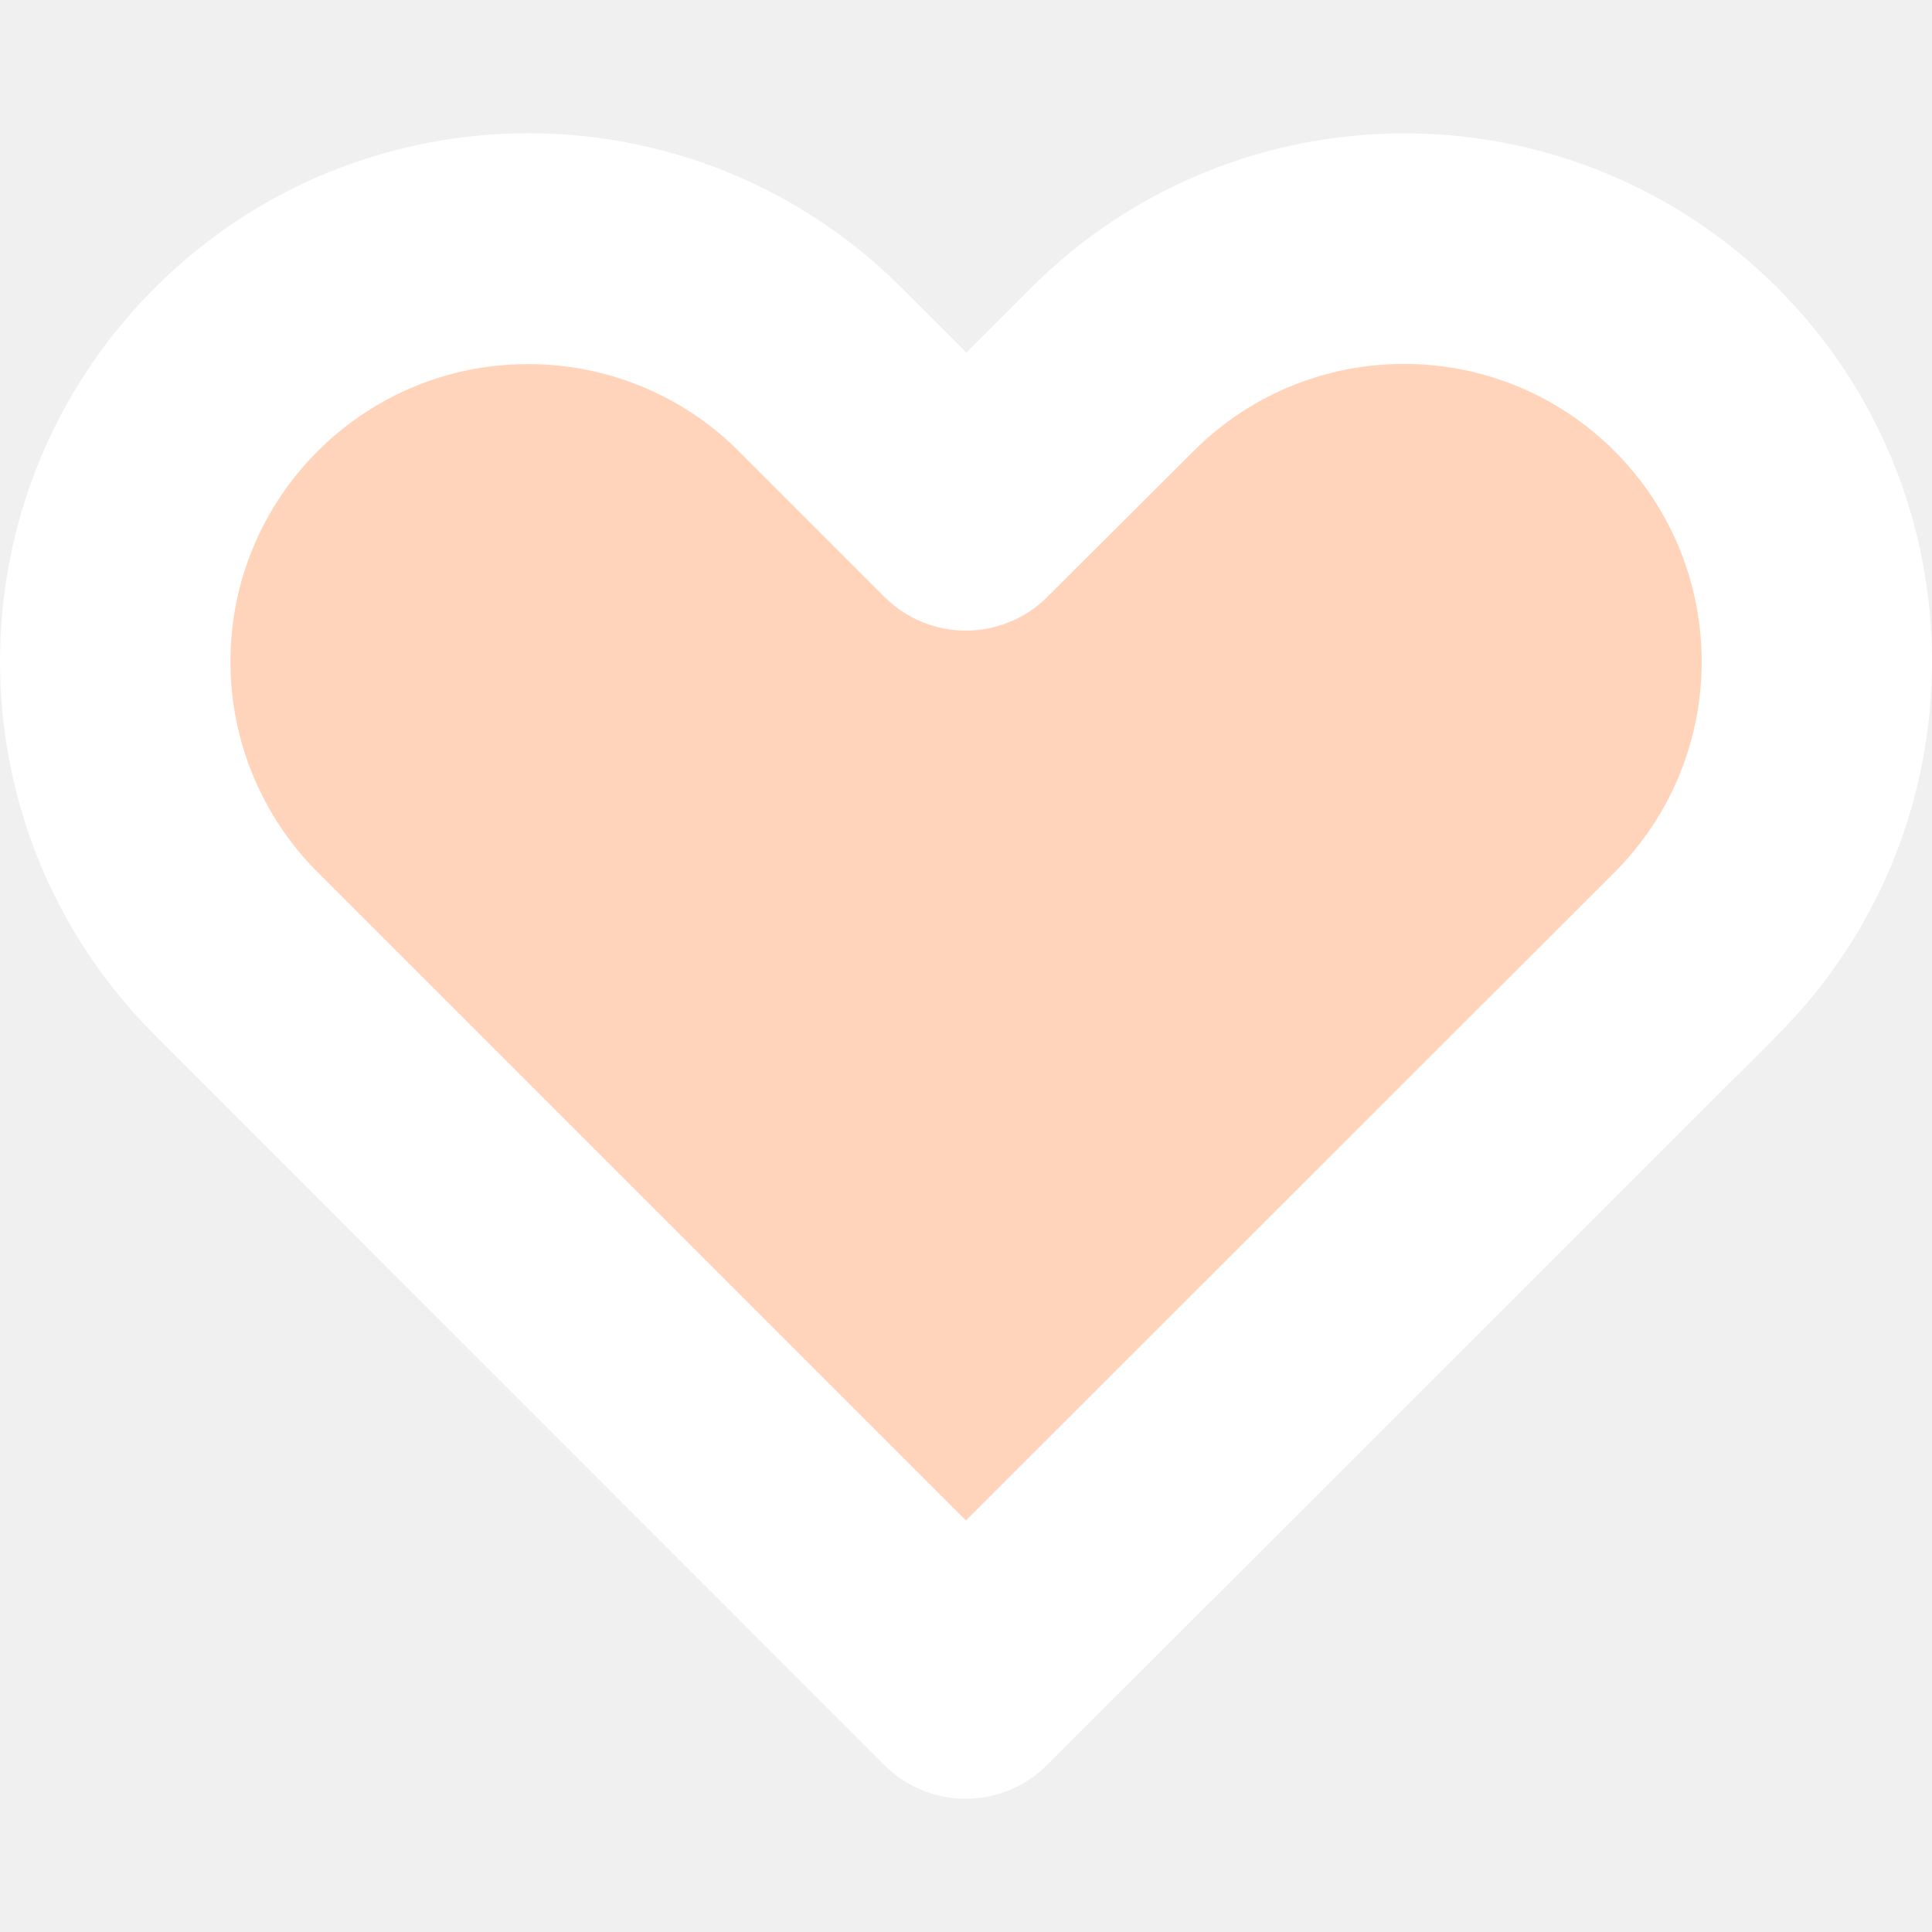
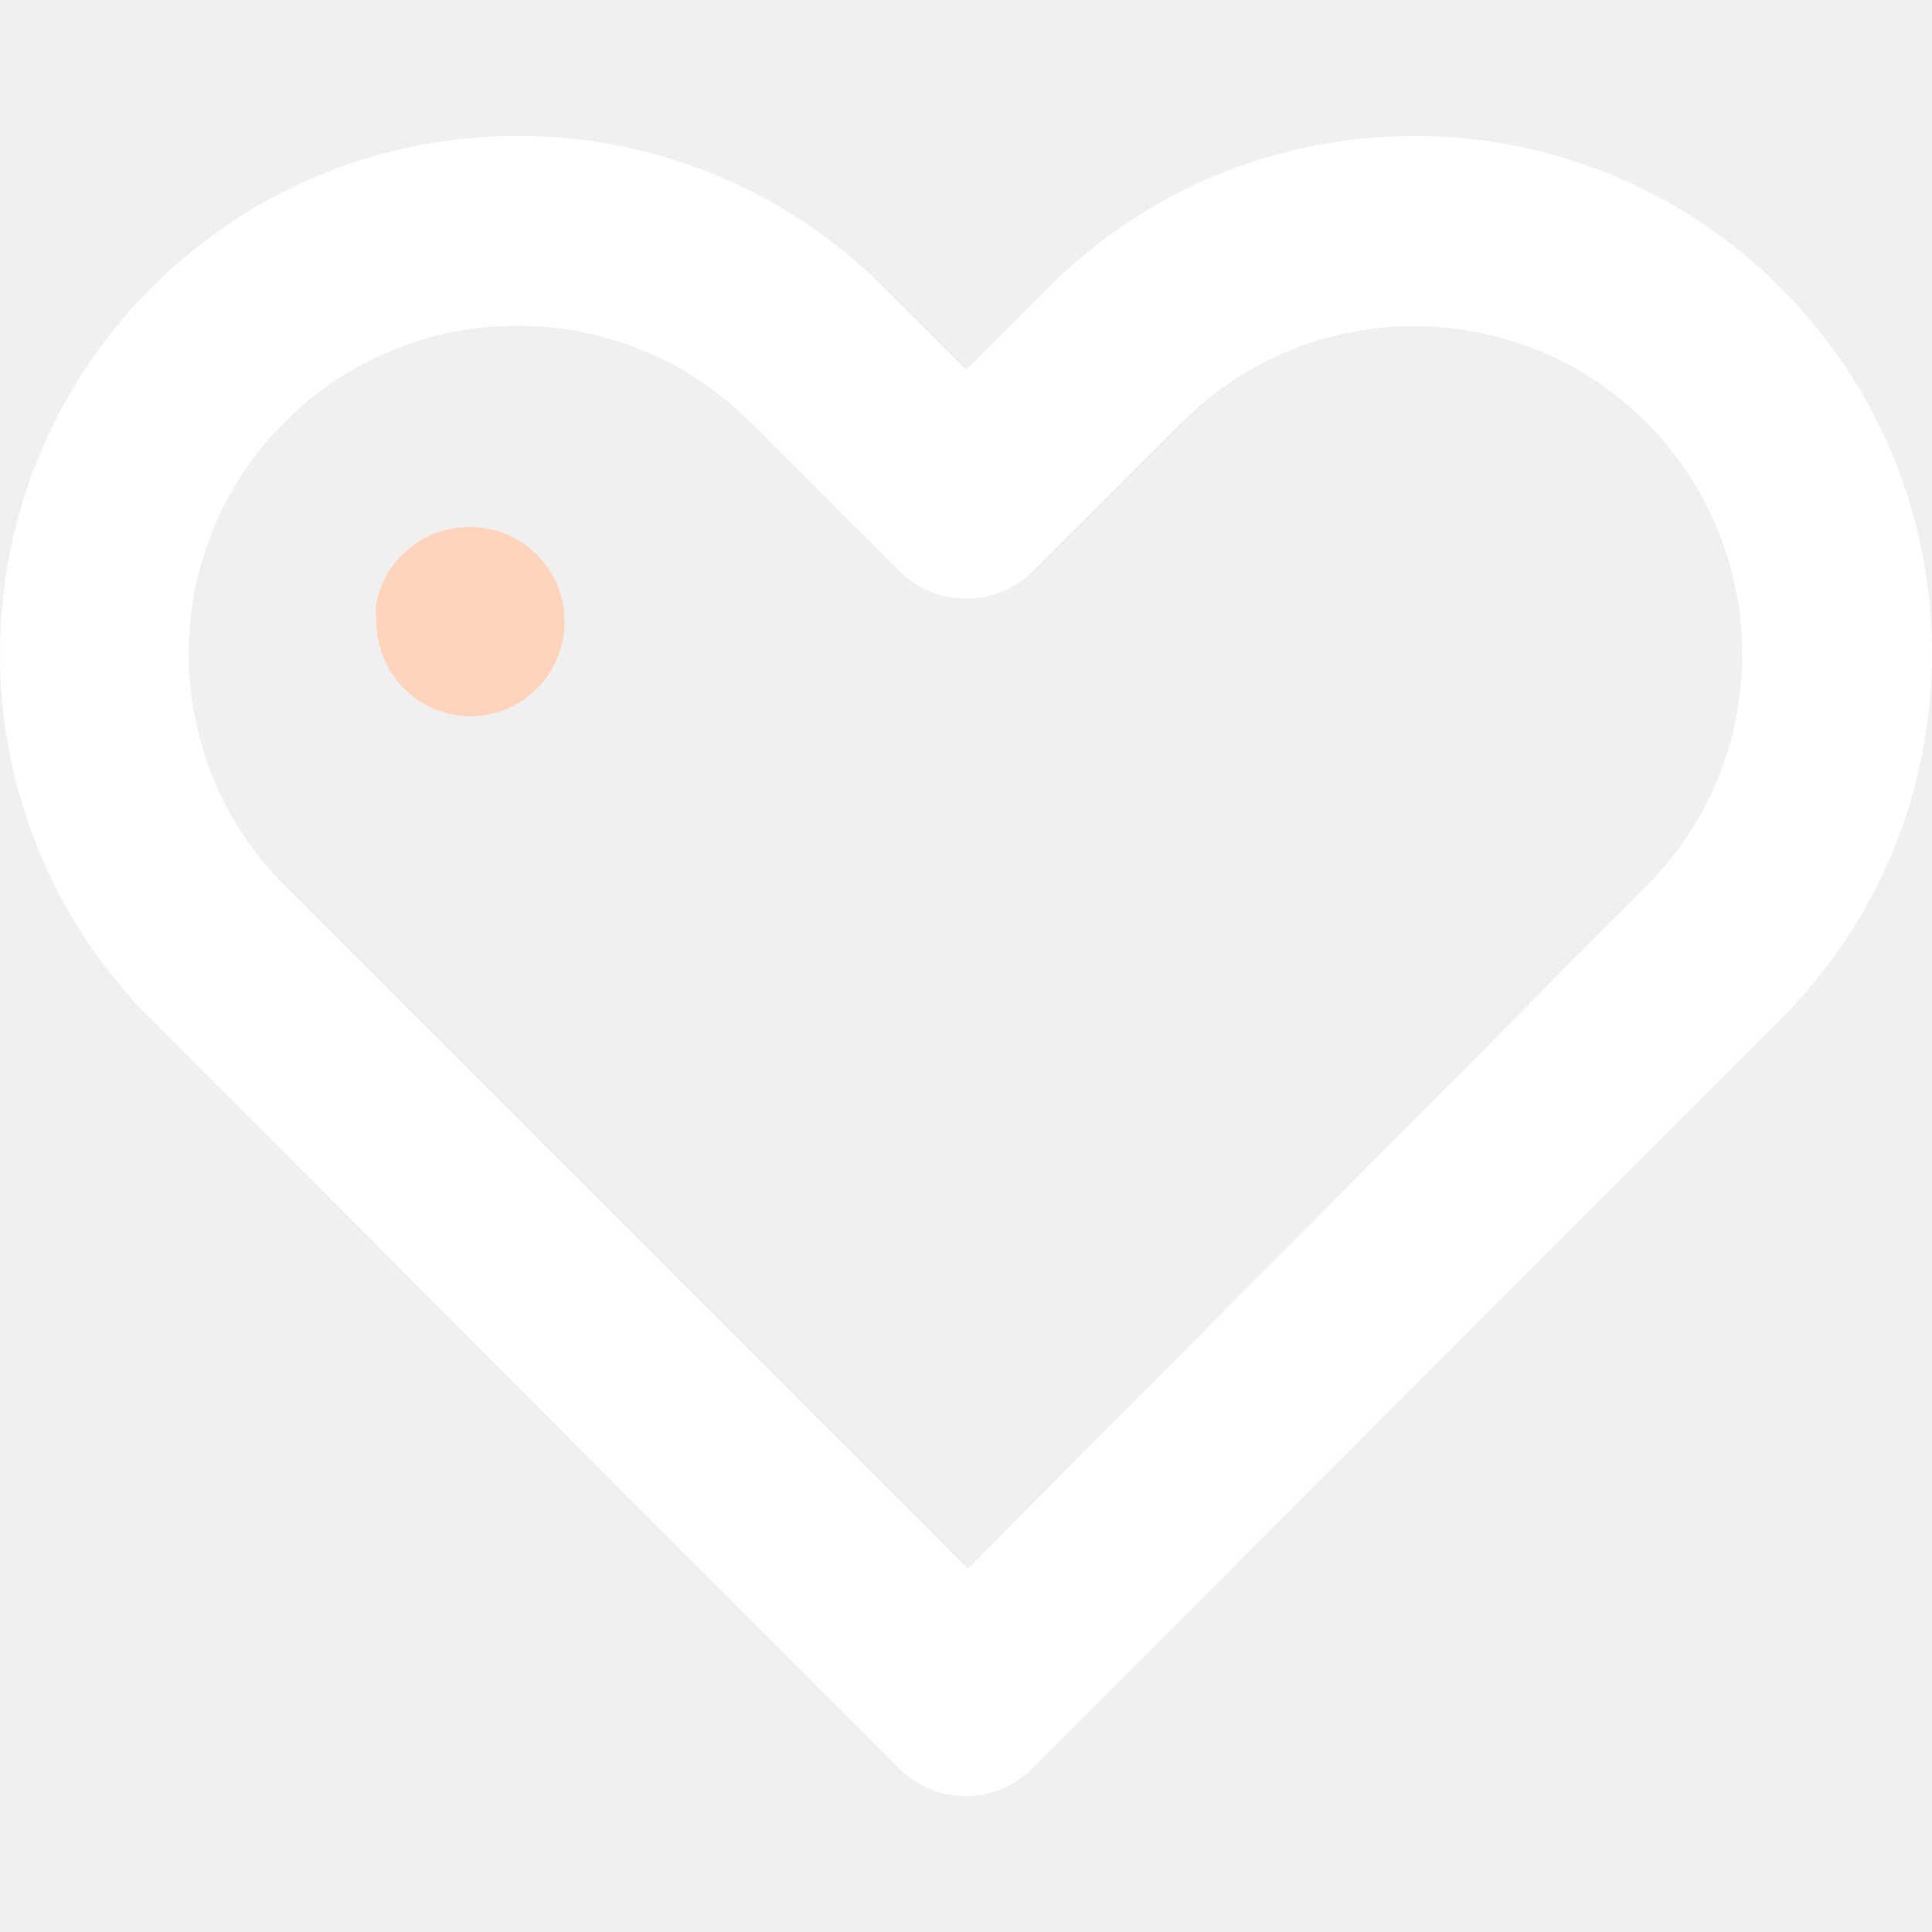
- <svg xmlns="http://www.w3.org/2000/svg" version="1.1" width="512" height="512" x="0" y="0" viewBox="0 0 511.989 511.989" style="enable-background:new 0 0 512 512" xml:space="preserve" class="">
+ <svg xmlns="http://www.w3.org/2000/svg" version="1.1" width="512" height="512" x="0" y="0" viewBox="0 0 512.004 512.004" style="enable-background:new 0 0 512 512" xml:space="preserve" class="">
  <g>
-     <path style="" d="M449.363,97.952c-42.842-42.524-111.969-42.524-154.811,0l-38.581,38.581L217.39,97.952  c-46.468-39.032-115.779-33.001-154.811,13.479c-34.32,40.864-34.32,100.481,0,141.345l193.392,193.27l154.811-154.689  l38.581-38.581C491.887,209.921,491.887,140.794,449.363,97.952z" fill="#ffd4bb" data-original="#bef2ff" class="" />
-     <path style="" d="M255.971,476.678c-8.095,0.012-15.872-3.187-21.61-8.913L40.969,274.251  c-54.648-54.684-54.623-143.322,0.061-197.97S184.353,21.657,239,76.342l17.093,17.093l17.093-17.093  c54.623-54.648,143.213-54.672,197.873-0.037c0.012,0.012,0.024,0.024,0.037,0.037l0,0c54.526,54.697,54.526,143.213,0,197.909  L277.581,467.643C271.867,473.406,264.09,476.665,255.971,476.678z M139.618,96.487c-43.562,0.171-78.724,35.626-78.553,79.188  c0.085,20.646,8.253,40.436,22.758,55.112l172.148,172.148l171.904-171.782c30.767-30.84,30.767-80.751,0-111.591l0,0  c-30.791-30.816-80.726-30.84-111.542-0.049c-0.012,0.012-0.037,0.037-0.049,0.049l-38.703,38.581  c-11.904,11.94-31.231,11.965-43.171,0.049c-0.012-0.012-0.037-0.037-0.049-0.049l-38.581-38.581  C180.897,104.679,160.667,96.365,139.618,96.487z" fill="#ffffff" data-original="#4f7097" class="" />
+     <path style="" d="M256.06,476c-6.667,0.02-13.062-2.61-17.771-7.329L40.196,270.276  c-53.595-53.595-53.595-140.482,0-194.077s140.482-53.595,194.077,0l0,0l21.787,21.787l21.787-21.787  c53.554-53.564,140.392-53.575,193.957-0.02c0.01,0.01,0.01,0.01,0.02,0.02l0,0c53.564,53.554,53.574,140.392,0.02,193.957  c-0.01,0.01-0.01,0.01-0.02,0.02L273.831,468.37C269.173,473.199,262.767,475.95,256.06,476z M137.285,86.34  c-48.022-0.181-87.099,38.595-87.279,86.617c-0.09,23.303,9.187,45.673,25.733,62.079l180.724,180.724l179.619-180.724  c34.046-33.876,34.177-88.946,0.301-122.992s-88.946-34.177-122.992-0.301l0,0L273.831,151.3  c-4.719,4.709-11.115,7.339-17.771,7.329l0,0c-6.657,0.01-13.052-2.62-17.771-7.329l-39.558-39.558  C182.435,95.457,160.327,86.31,137.285,86.34z" fill="#ffffff" data-original="#ff485a" class="" />
+     <path style="" d="M124.835,189.854c-1.657-0.02-3.303-0.181-4.92-0.502c-3.233-0.612-6.305-1.878-9.036-3.715  c-1.335-0.954-2.61-1.988-3.815-3.112c-4.659-4.749-7.289-11.125-7.329-17.771c-0.151-1.637-0.151-3.283,0-4.92  c0.622-3.233,1.878-6.305,3.715-9.036c0.954-1.345,1.988-2.62,3.112-3.815c1.195-1.124,2.47-2.159,3.815-3.112  c2.731-1.837,5.803-3.092,9.036-3.715c3.313-0.633,6.727-0.633,10.04,0c3.233,0.612,6.305,1.878,9.036,3.715  c1.345,0.954,2.62,1.988,3.815,3.112c1.125,1.205,2.159,2.48,3.112,3.815c0.904,1.365,1.677,2.811,2.309,4.317  c0.622,1.526,1.094,3.102,1.406,4.719c0.321,1.616,0.482,3.263,0.502,4.92c-0.04,6.647-2.671,13.022-7.329,17.771  c-1.205,1.124-2.48,2.159-3.815,3.112c-2.731,1.837-5.803,3.102-9.036,3.715C127.937,189.654,126.391,189.824,124.835,189.854z" fill="#ffd4bb" data-original="#ffbbc0" class="" />
    <g>
</g>
    <g>
</g>
    <g>
</g>
    <g>
</g>
    <g>
</g>
    <g>
</g>
    <g>
</g>
    <g>
</g>
    <g>
</g>
    <g>
</g>
    <g>
</g>
    <g>
</g>
    <g>
</g>
    <g>
</g>
    <g>
</g>
  </g>
</svg>
